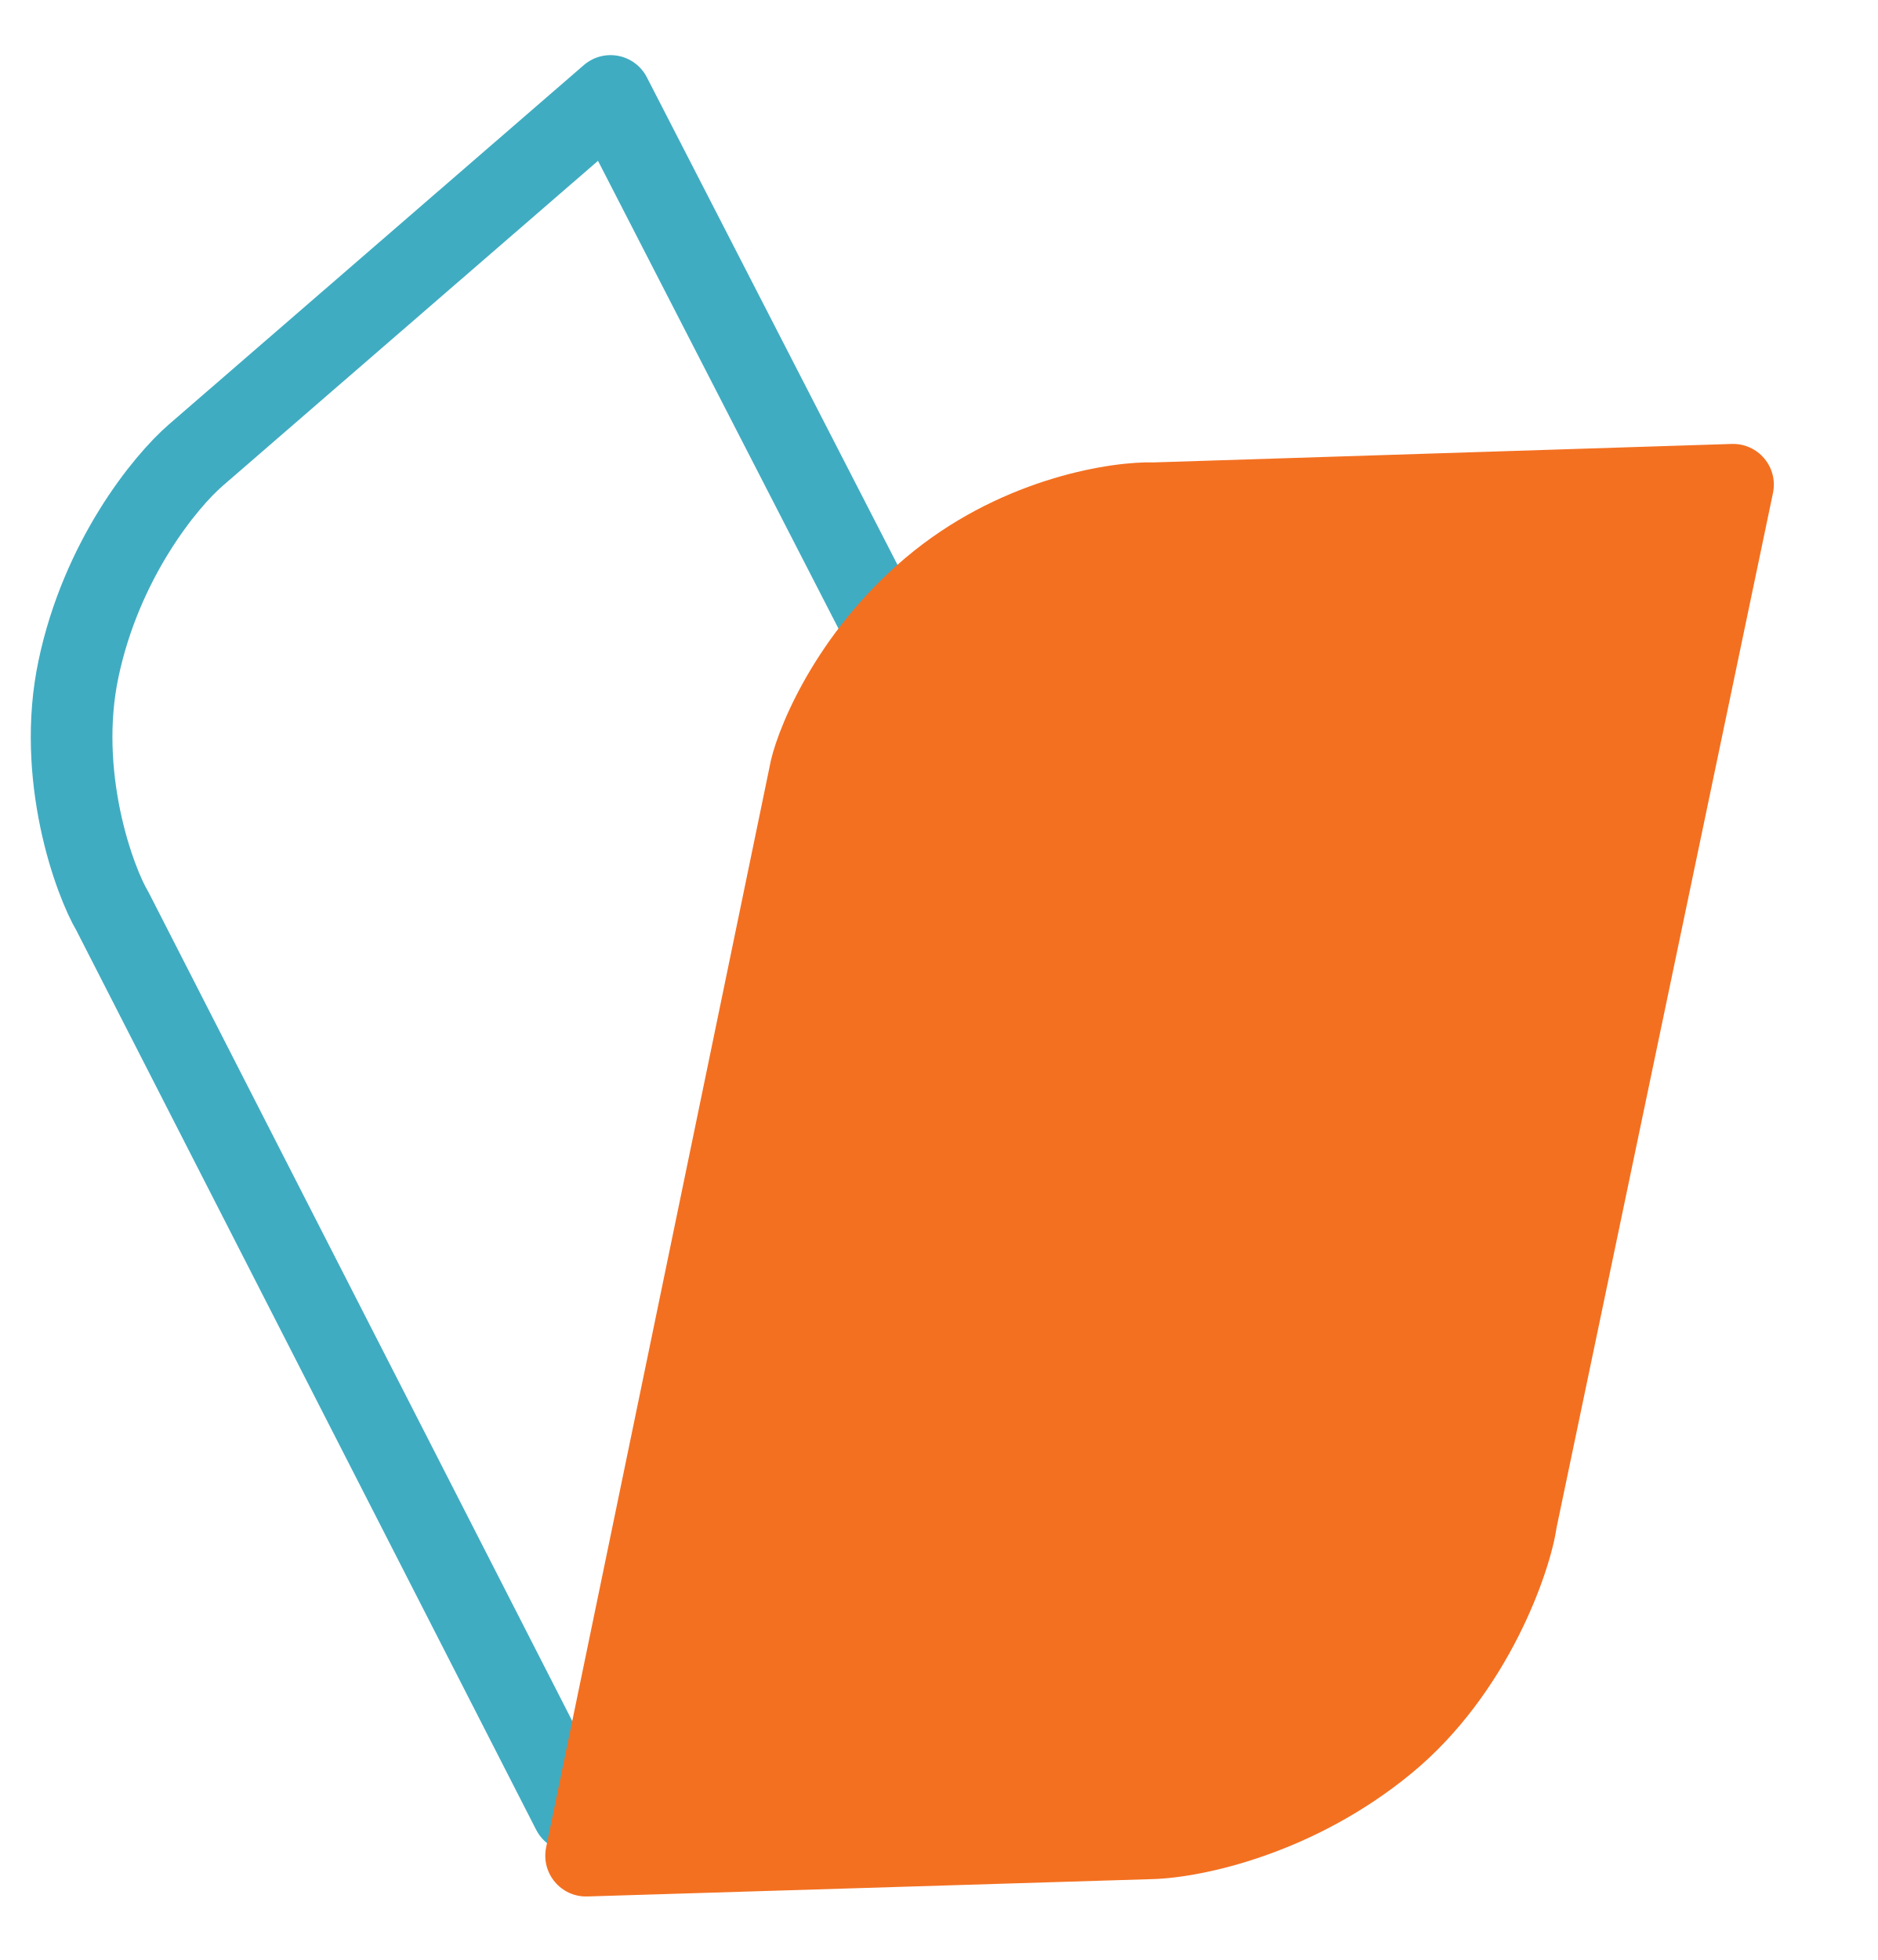
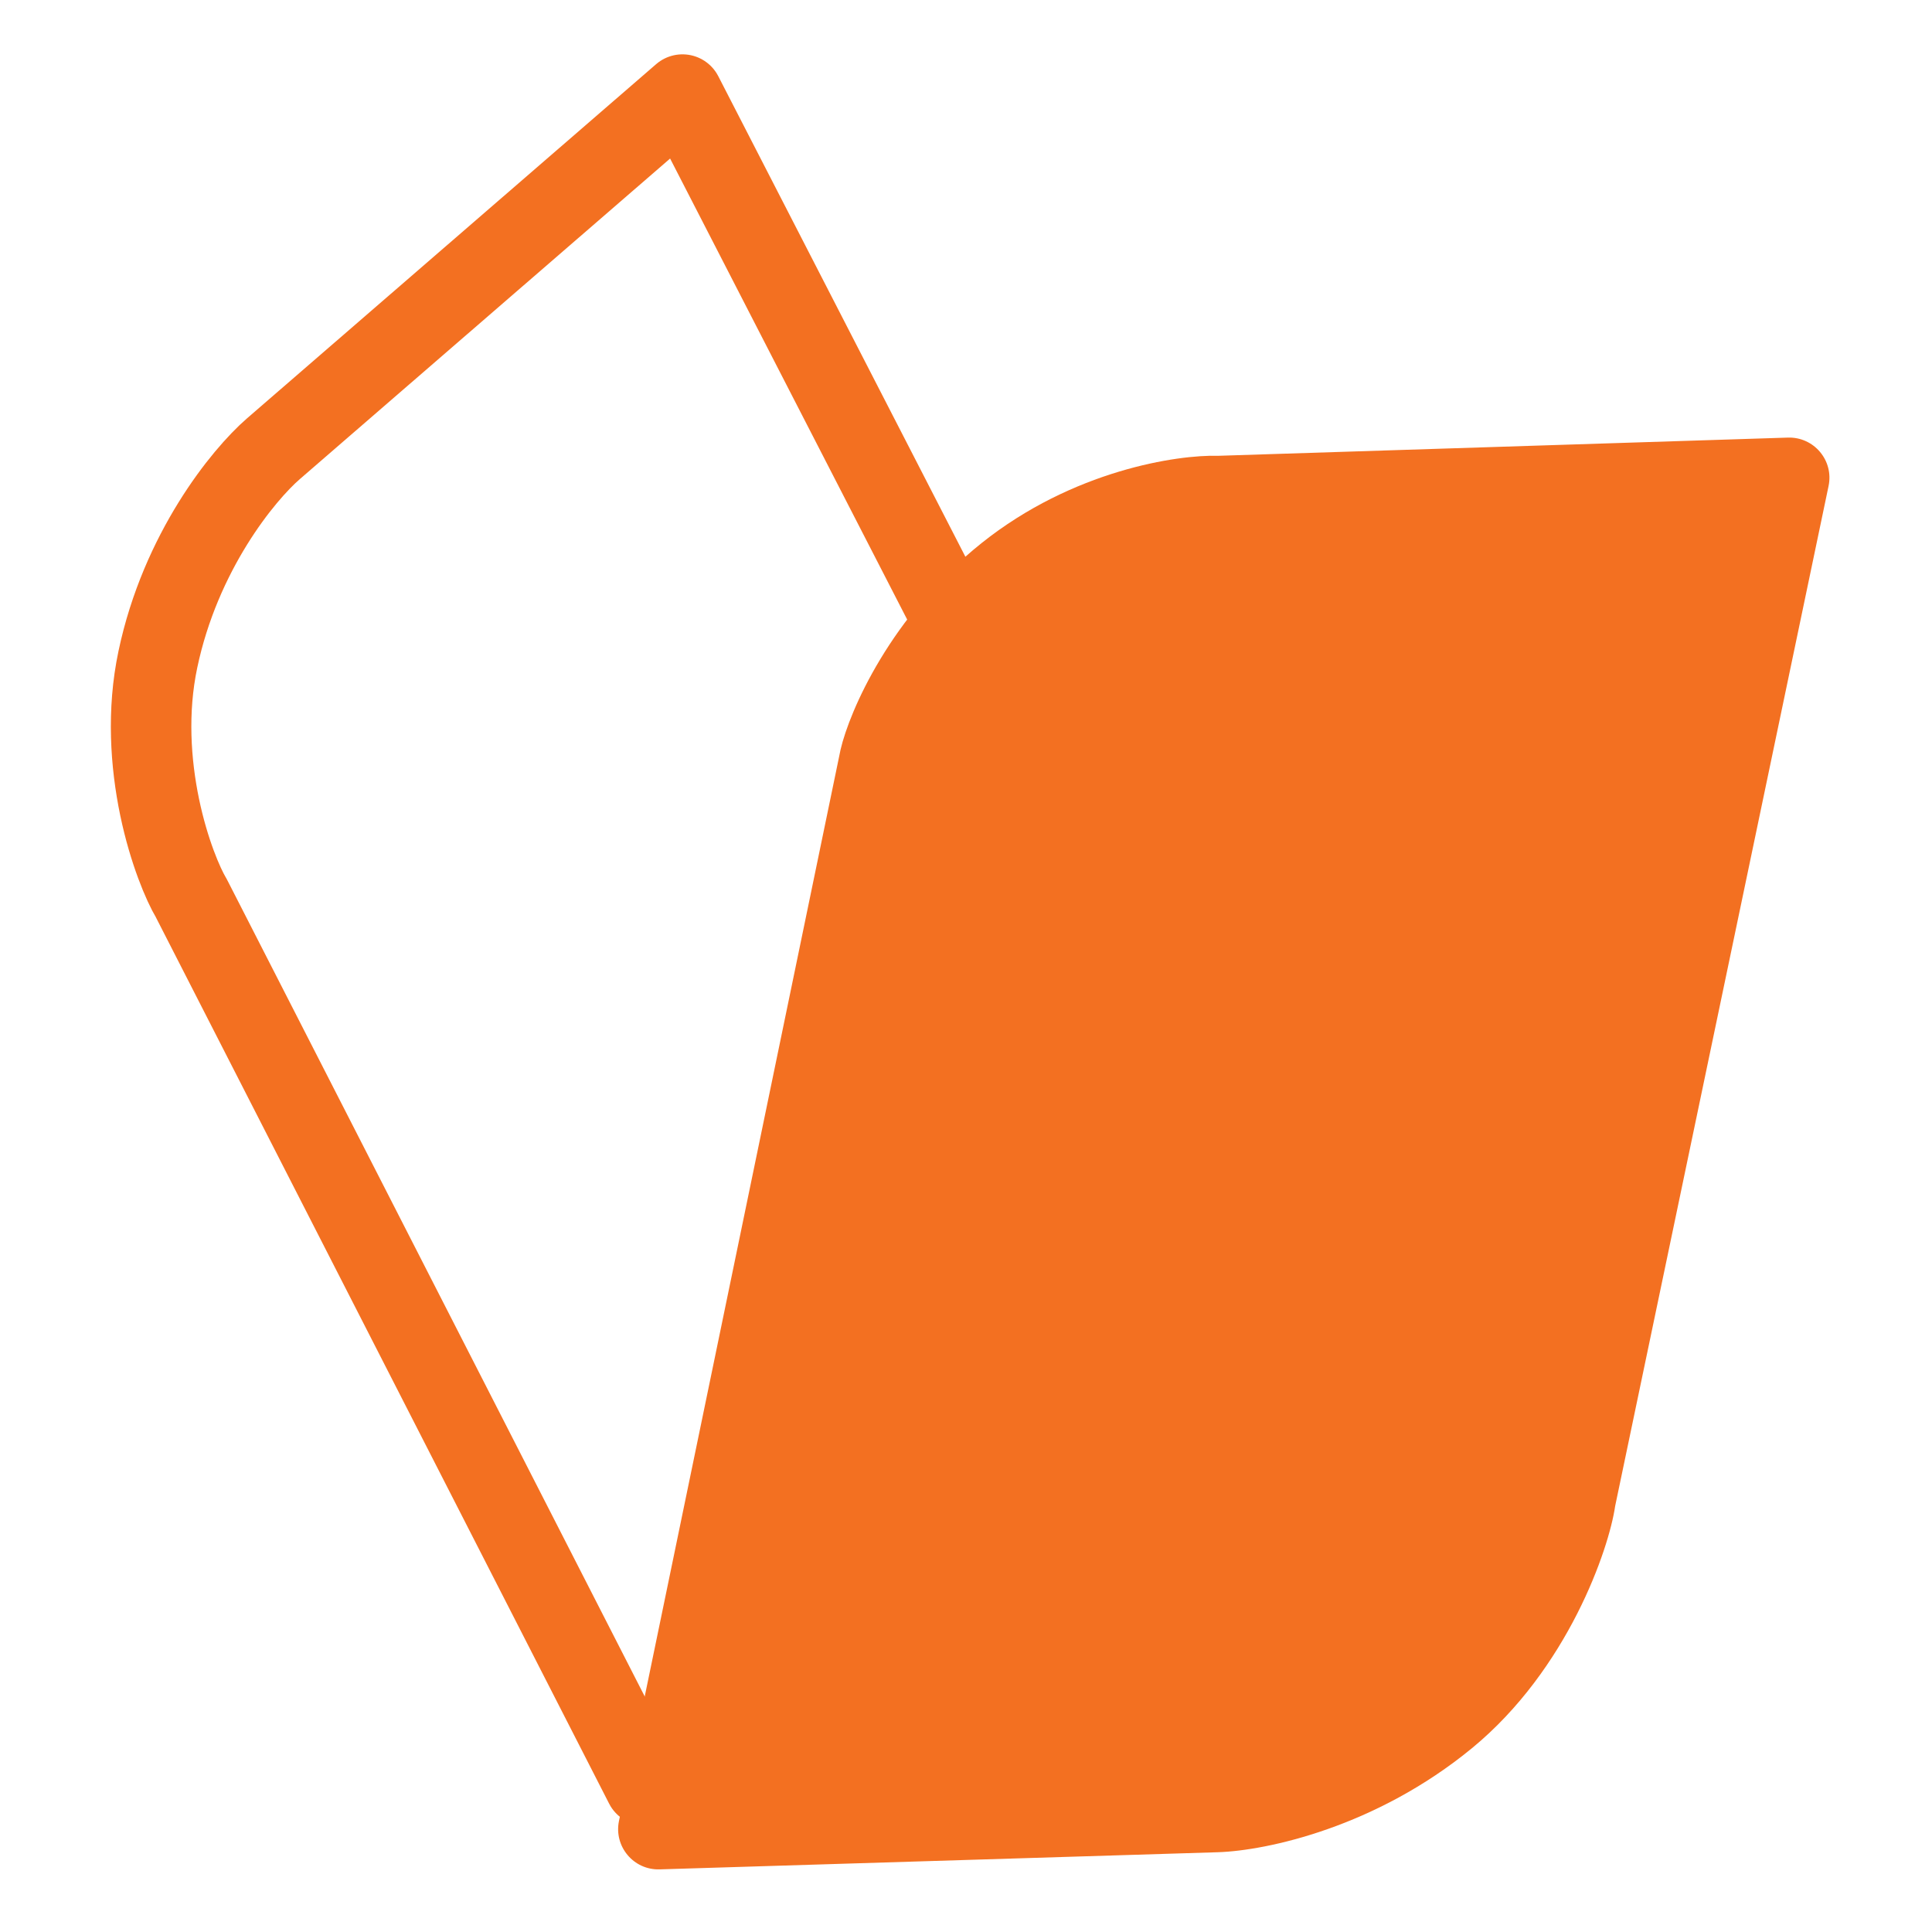
- <svg xmlns="http://www.w3.org/2000/svg" width="23" height="24" viewBox="0 0 23 24" fill="none">
-   <mask id="mask0_803_50005" style="mask-type:alpha" maskUnits="userSpaceOnUse" x="0" y="0" width="16" height="24">
-     <rect x="0.7" y="0.5" width="14" height="23" fill="#C4C4C4" stroke="url(#paint0_linear_803_50005)" />
+ <svg xmlns="http://www.w3.org/2000/svg" width="24" height="24" viewBox="0 0 24 24" fill="none">
+   <mask id="mask0_901_55274" style="mask-type:alpha" maskUnits="userSpaceOnUse" x="1" y="0" width="16" height="24">
+     <rect x="1.7" y="0.5" width="14" height="23" fill="#C4C4C4" stroke="url(#paint0_linear_901_55274)" />
  </mask>
-   <g mask="url(#mask0_803_50005)">
-     <path d="M7.478 1.175L13.406 12.703C13.567 13.042 13.87 14.11 13.591 15.347C13.312 16.579 12.528 17.425 12.212 17.667C12.204 17.674 12.196 17.68 12.188 17.687L7.012 22.178L1.389 11.182C1.384 11.172 1.379 11.162 1.374 11.153C1.276 10.989 1.098 10.578 0.983 10.027C0.87 9.482 0.825 8.835 0.961 8.192C1.242 6.856 2.019 5.901 2.398 5.573C2.398 5.573 2.398 5.573 2.398 5.573L7.478 1.175Z" stroke="#40ACC2" stroke-linejoin="round" />
+   <g mask="url(#mask0_901_55274)">
+     <path d="M8.478 1.175L14.406 12.703C14.567 13.042 14.87 14.11 14.591 15.347C14.312 16.579 13.528 17.425 13.212 17.667C13.204 17.674 13.196 17.68 13.188 17.687L8.012 22.178L2.389 11.182C2.384 11.172 2.379 11.162 2.374 11.153C2.276 10.989 2.098 10.578 1.983 10.027C1.87 9.482 1.825 8.835 1.961 8.192C2.242 6.856 3.019 5.901 3.398 5.573C3.398 5.573 3.398 5.573 3.398 5.573L8.478 1.175Z" stroke="#F37021" stroke-linejoin="round" />
  </g>
-   <path d="M9.442 9.311L6.689 22.621C6.624 22.938 6.871 23.232 7.194 23.222L14.13 23.009C14.741 22.989 16.094 22.696 17.286 21.716C18.477 20.736 18.987 19.243 19.064 18.709L21.715 6.038C21.782 5.721 21.534 5.426 21.21 5.436L14.136 5.662C13.628 5.647 12.328 5.841 11.194 6.746C10.061 7.652 9.554 8.833 9.442 9.311Z" fill="#F37021" />
+   <path d="M10.442 9.311L7.689 22.621C7.624 22.938 7.871 23.232 8.194 23.222L15.13 23.009C15.741 22.989 17.094 22.696 18.286 21.716C19.477 20.736 19.987 19.243 20.064 18.709L22.715 6.038C22.782 5.721 22.534 5.426 22.21 5.436L15.136 5.662C14.628 5.647 13.328 5.841 12.194 6.746C11.061 7.652 10.554 8.833 10.442 9.311Z" fill="#F37021" />
  <defs>
-     <linearGradient id="paint0_linear_803_50005" x1="7.593" y1="24.862" x2="7.593" y2="0.862" gradientUnits="userSpaceOnUse">
+     <linearGradient id="paint0_linear_901_55274" x1="8.593" y1="24.862" x2="8.593" y2="0.862" gradientUnits="userSpaceOnUse">
      <stop stop-color="#01508E" />
      <stop offset="1" stop-color="#40ACC2" />
    </linearGradient>
  </defs>
</svg>
